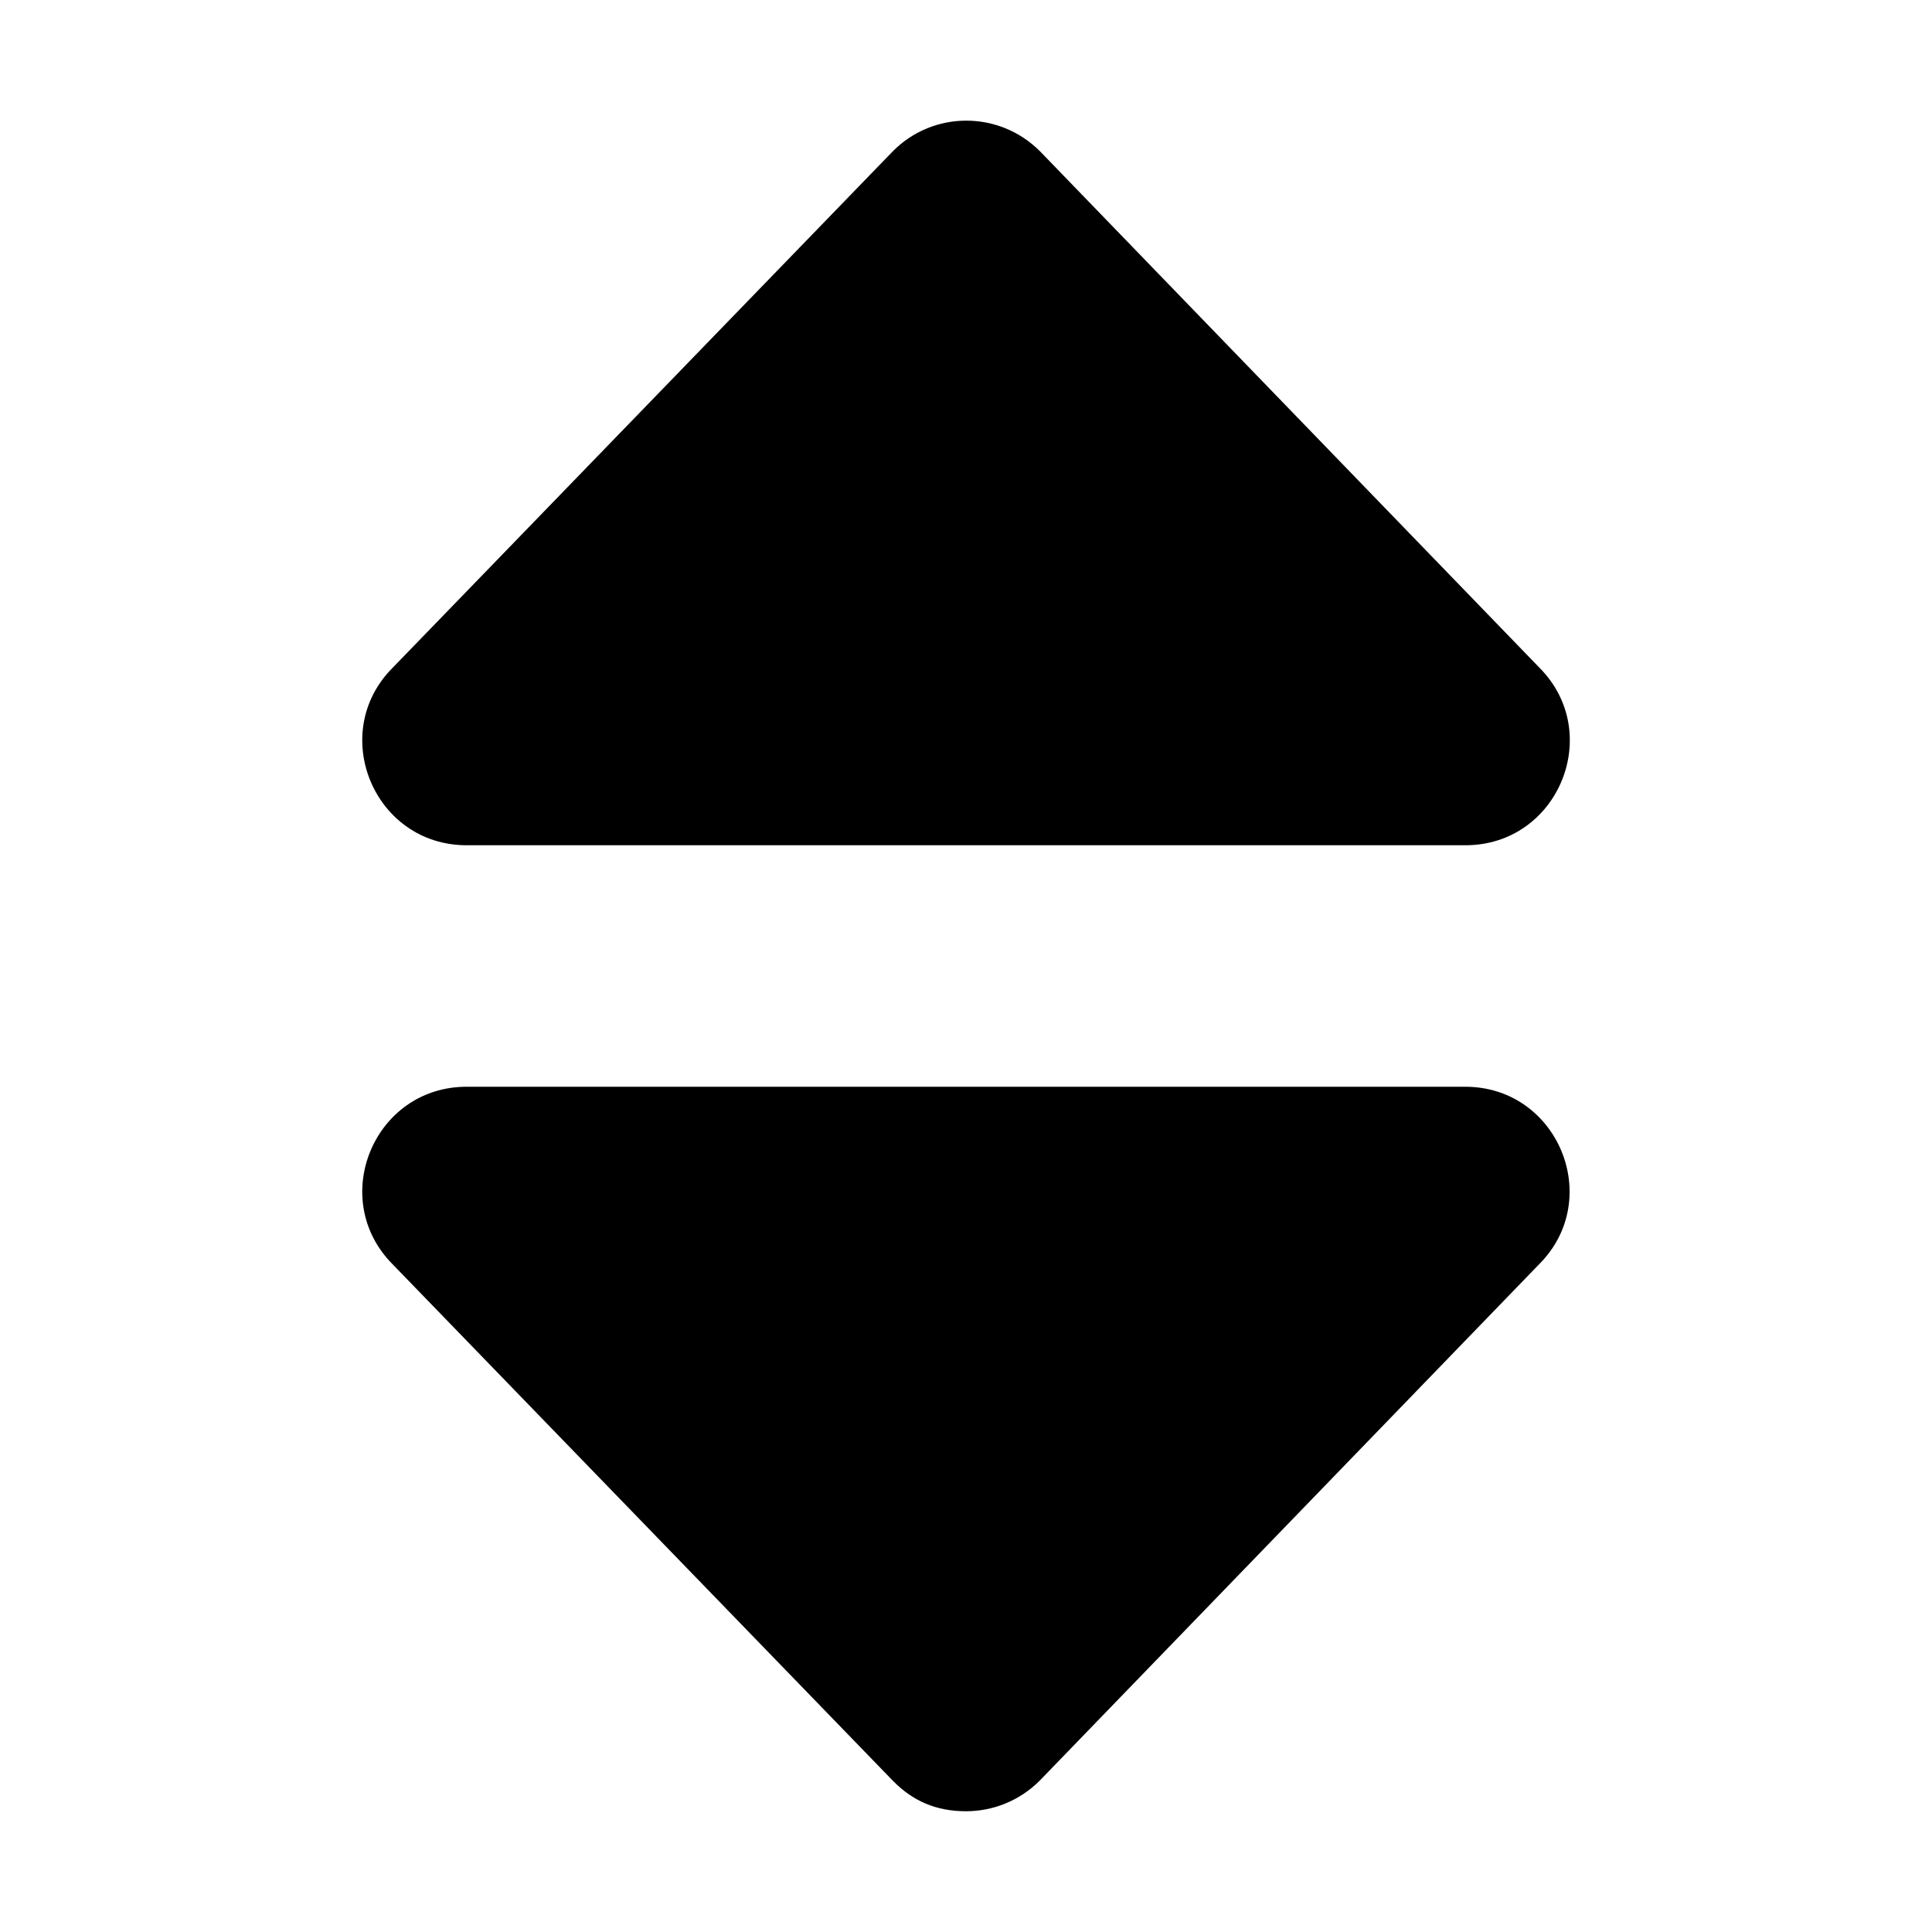
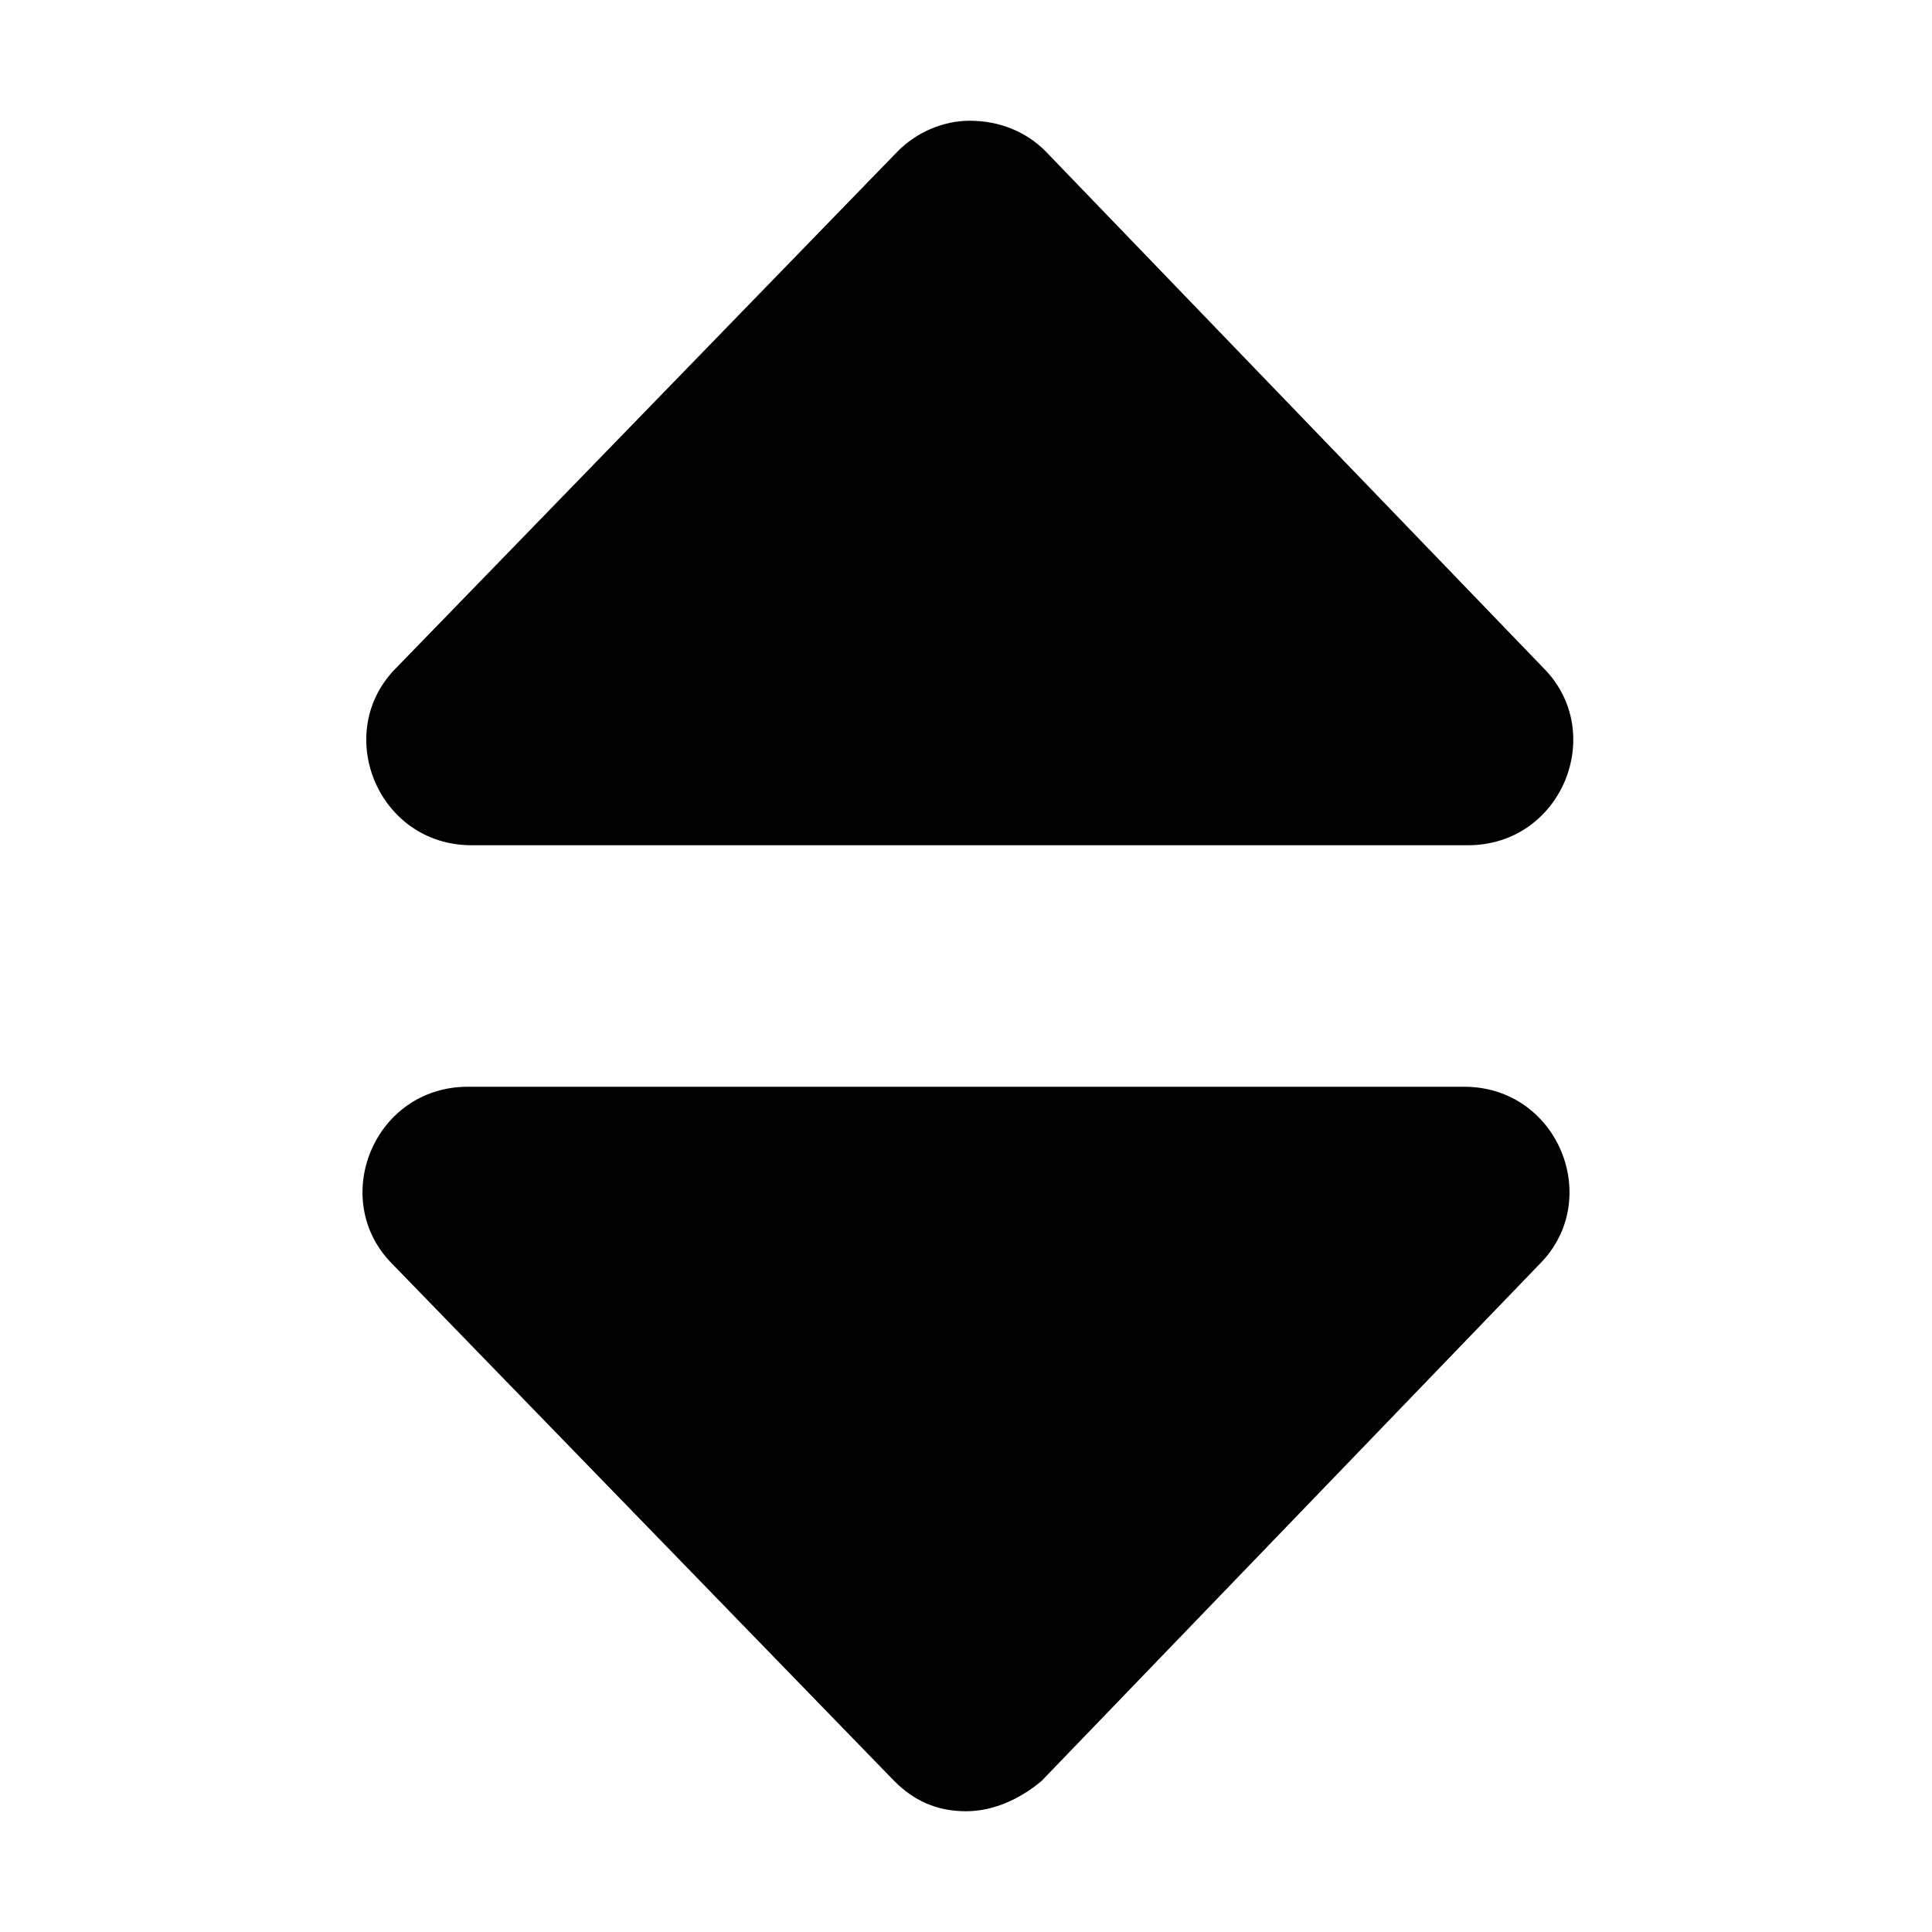
- <svg xmlns="http://www.w3.org/2000/svg" viewBox="-96 0 512 512">
-   <path d="M27.66 224h264.7c24.6 0 36.89-29.78 19.54-47.12l-132.3-136.8c-5.406-5.406-12.47-8.107-19.53-8.107c-7.055 0-14.09 2.701-19.45 8.107L8.119 176.9C-9.229 194.2 3.055 224 27.66 224zM292.3 288H27.66c-24.6 0-36.89 29.77-19.54 47.12l132.5 136.8C145.9 477.3 152.1 480 160 480c7.053 0 14.12-2.703 19.53-8.109l132.3-136.8C329.2 317.8 316.9 288 292.3 288z" />
+ <svg xmlns="http://www.w3.org/2000/svg" viewBox="0 0 512 512">
+   <path d="m124 224h265c25 0 37-30 20-47l-132-137c-5-5-12-8-20-8-7 0-14 3-19 8l-133 137c-17 17-5 47 20 47zm265 64h-265c-25 0-37 30-20 47l133 137c5 5 11 8 19 8 7 0 14-3 20-8l132-137c17-17 5-47-20-47z" />
</svg>
